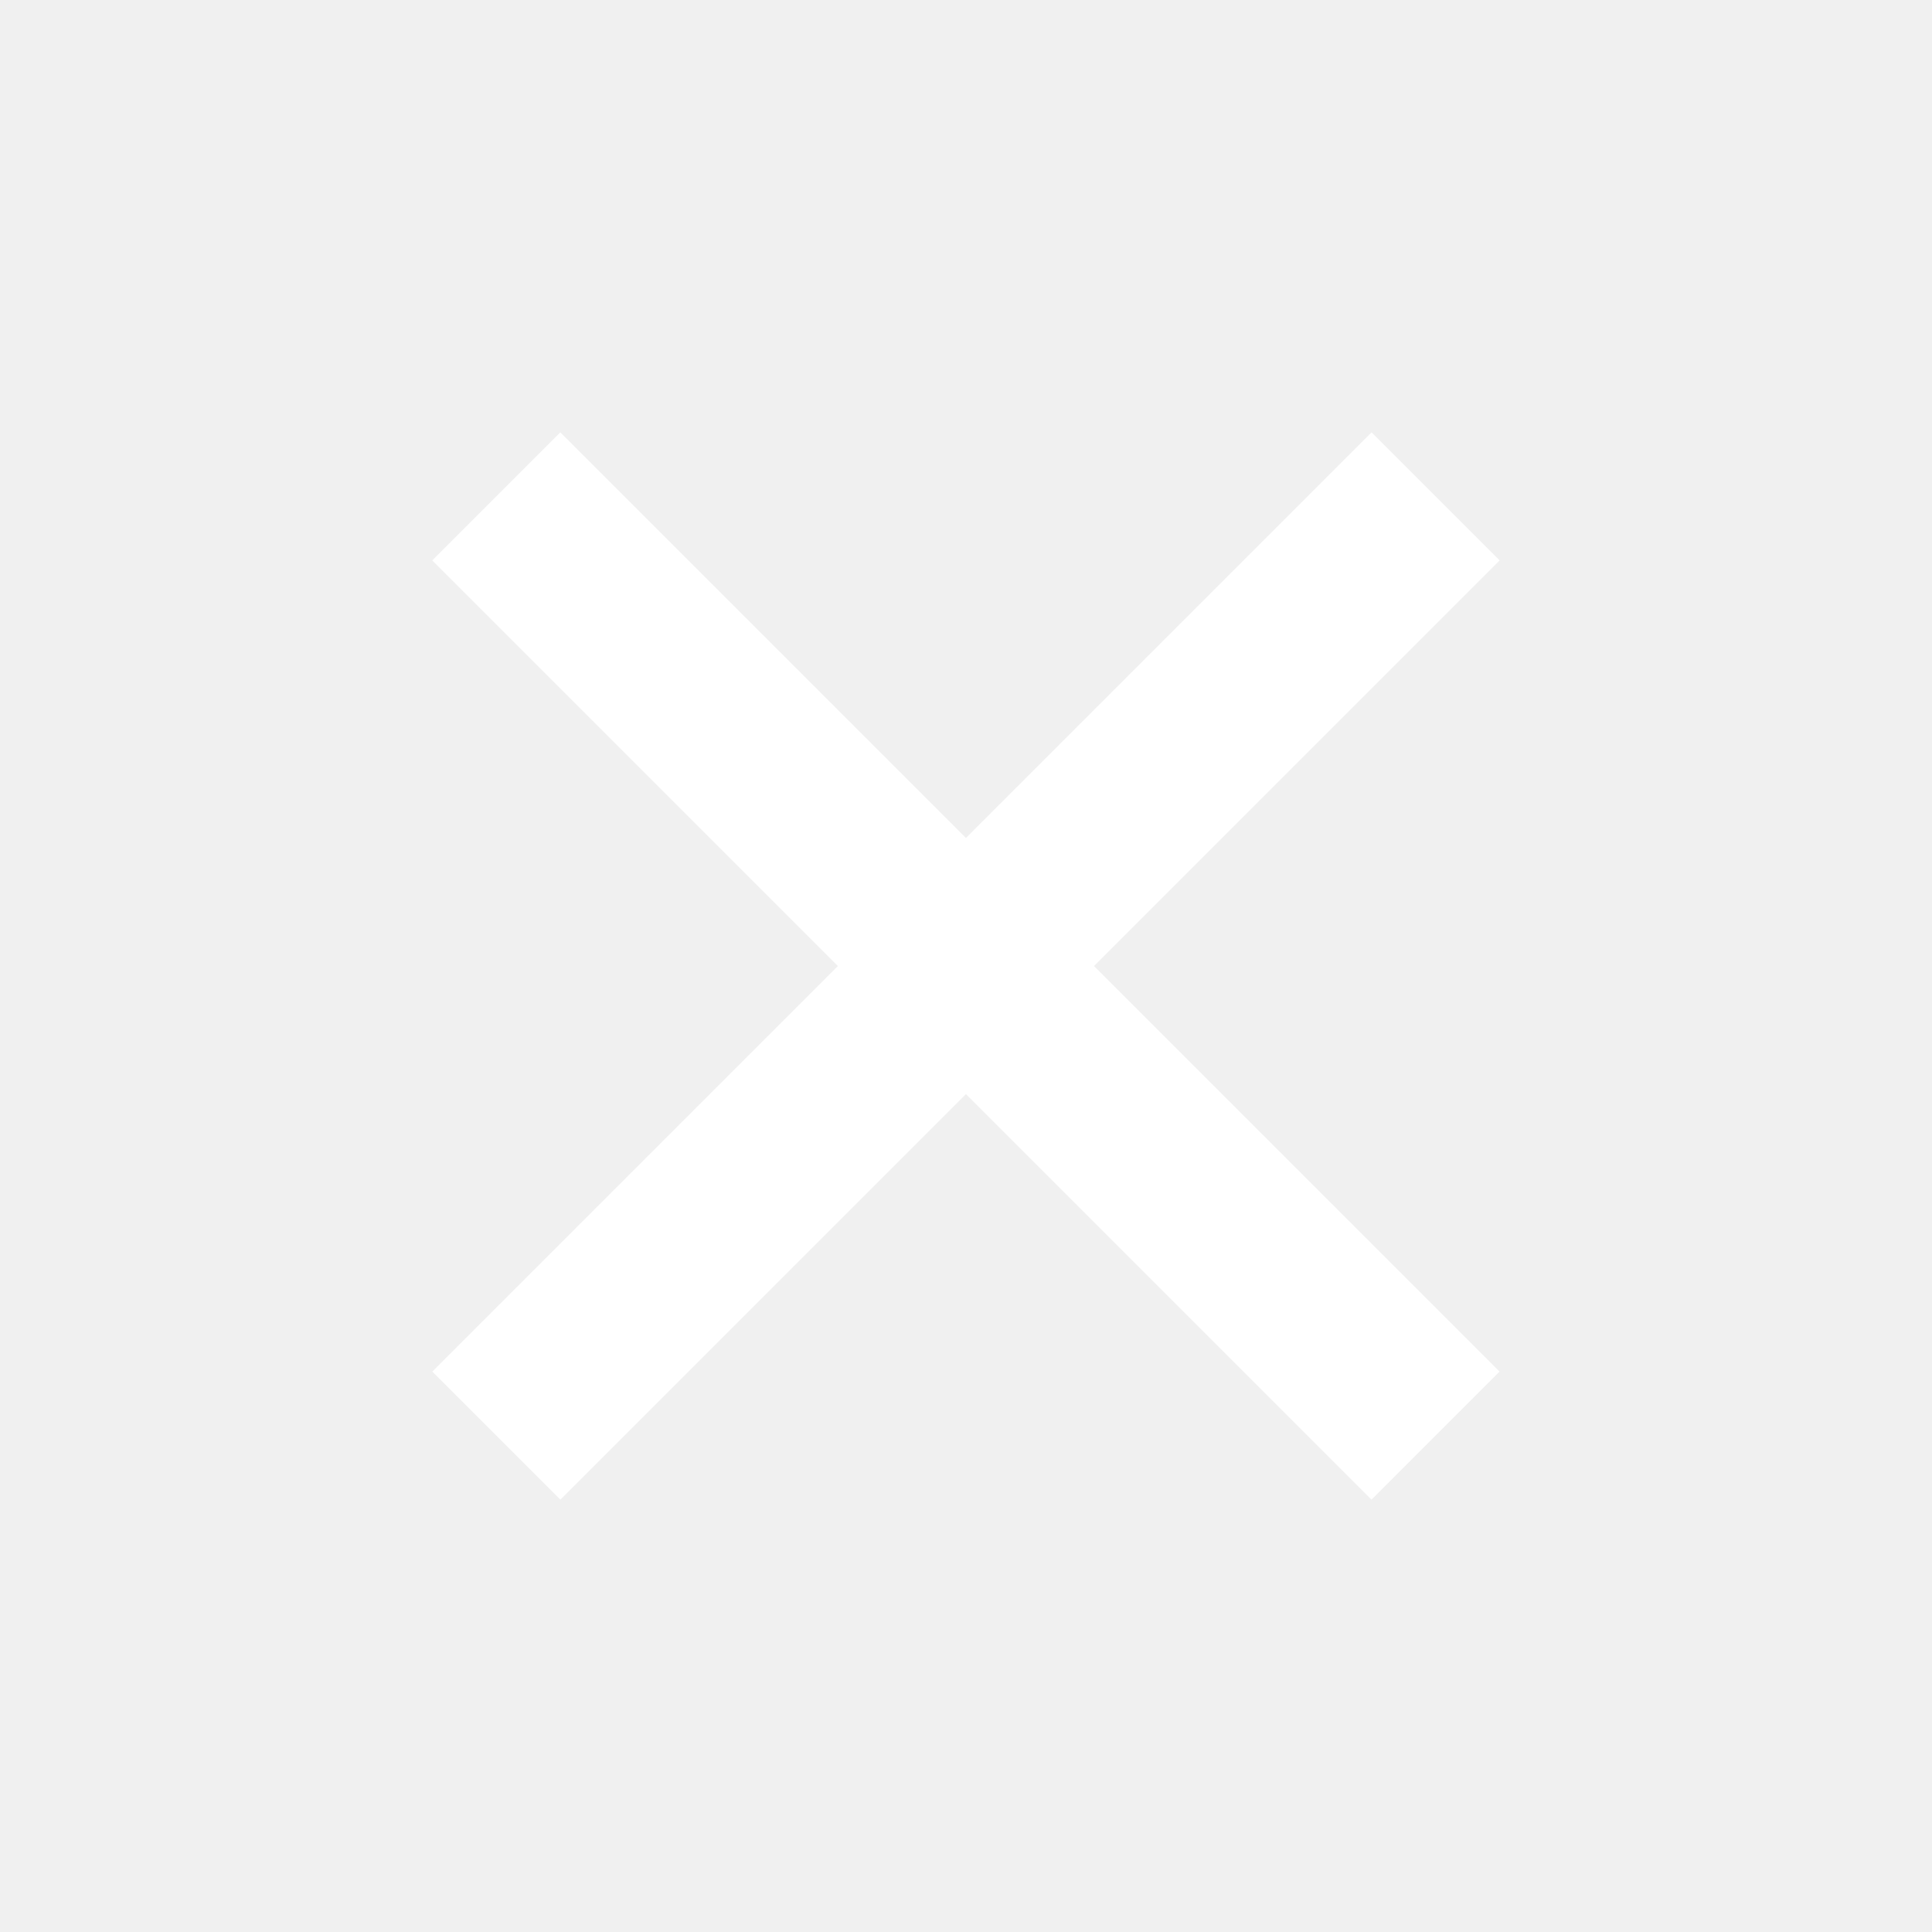
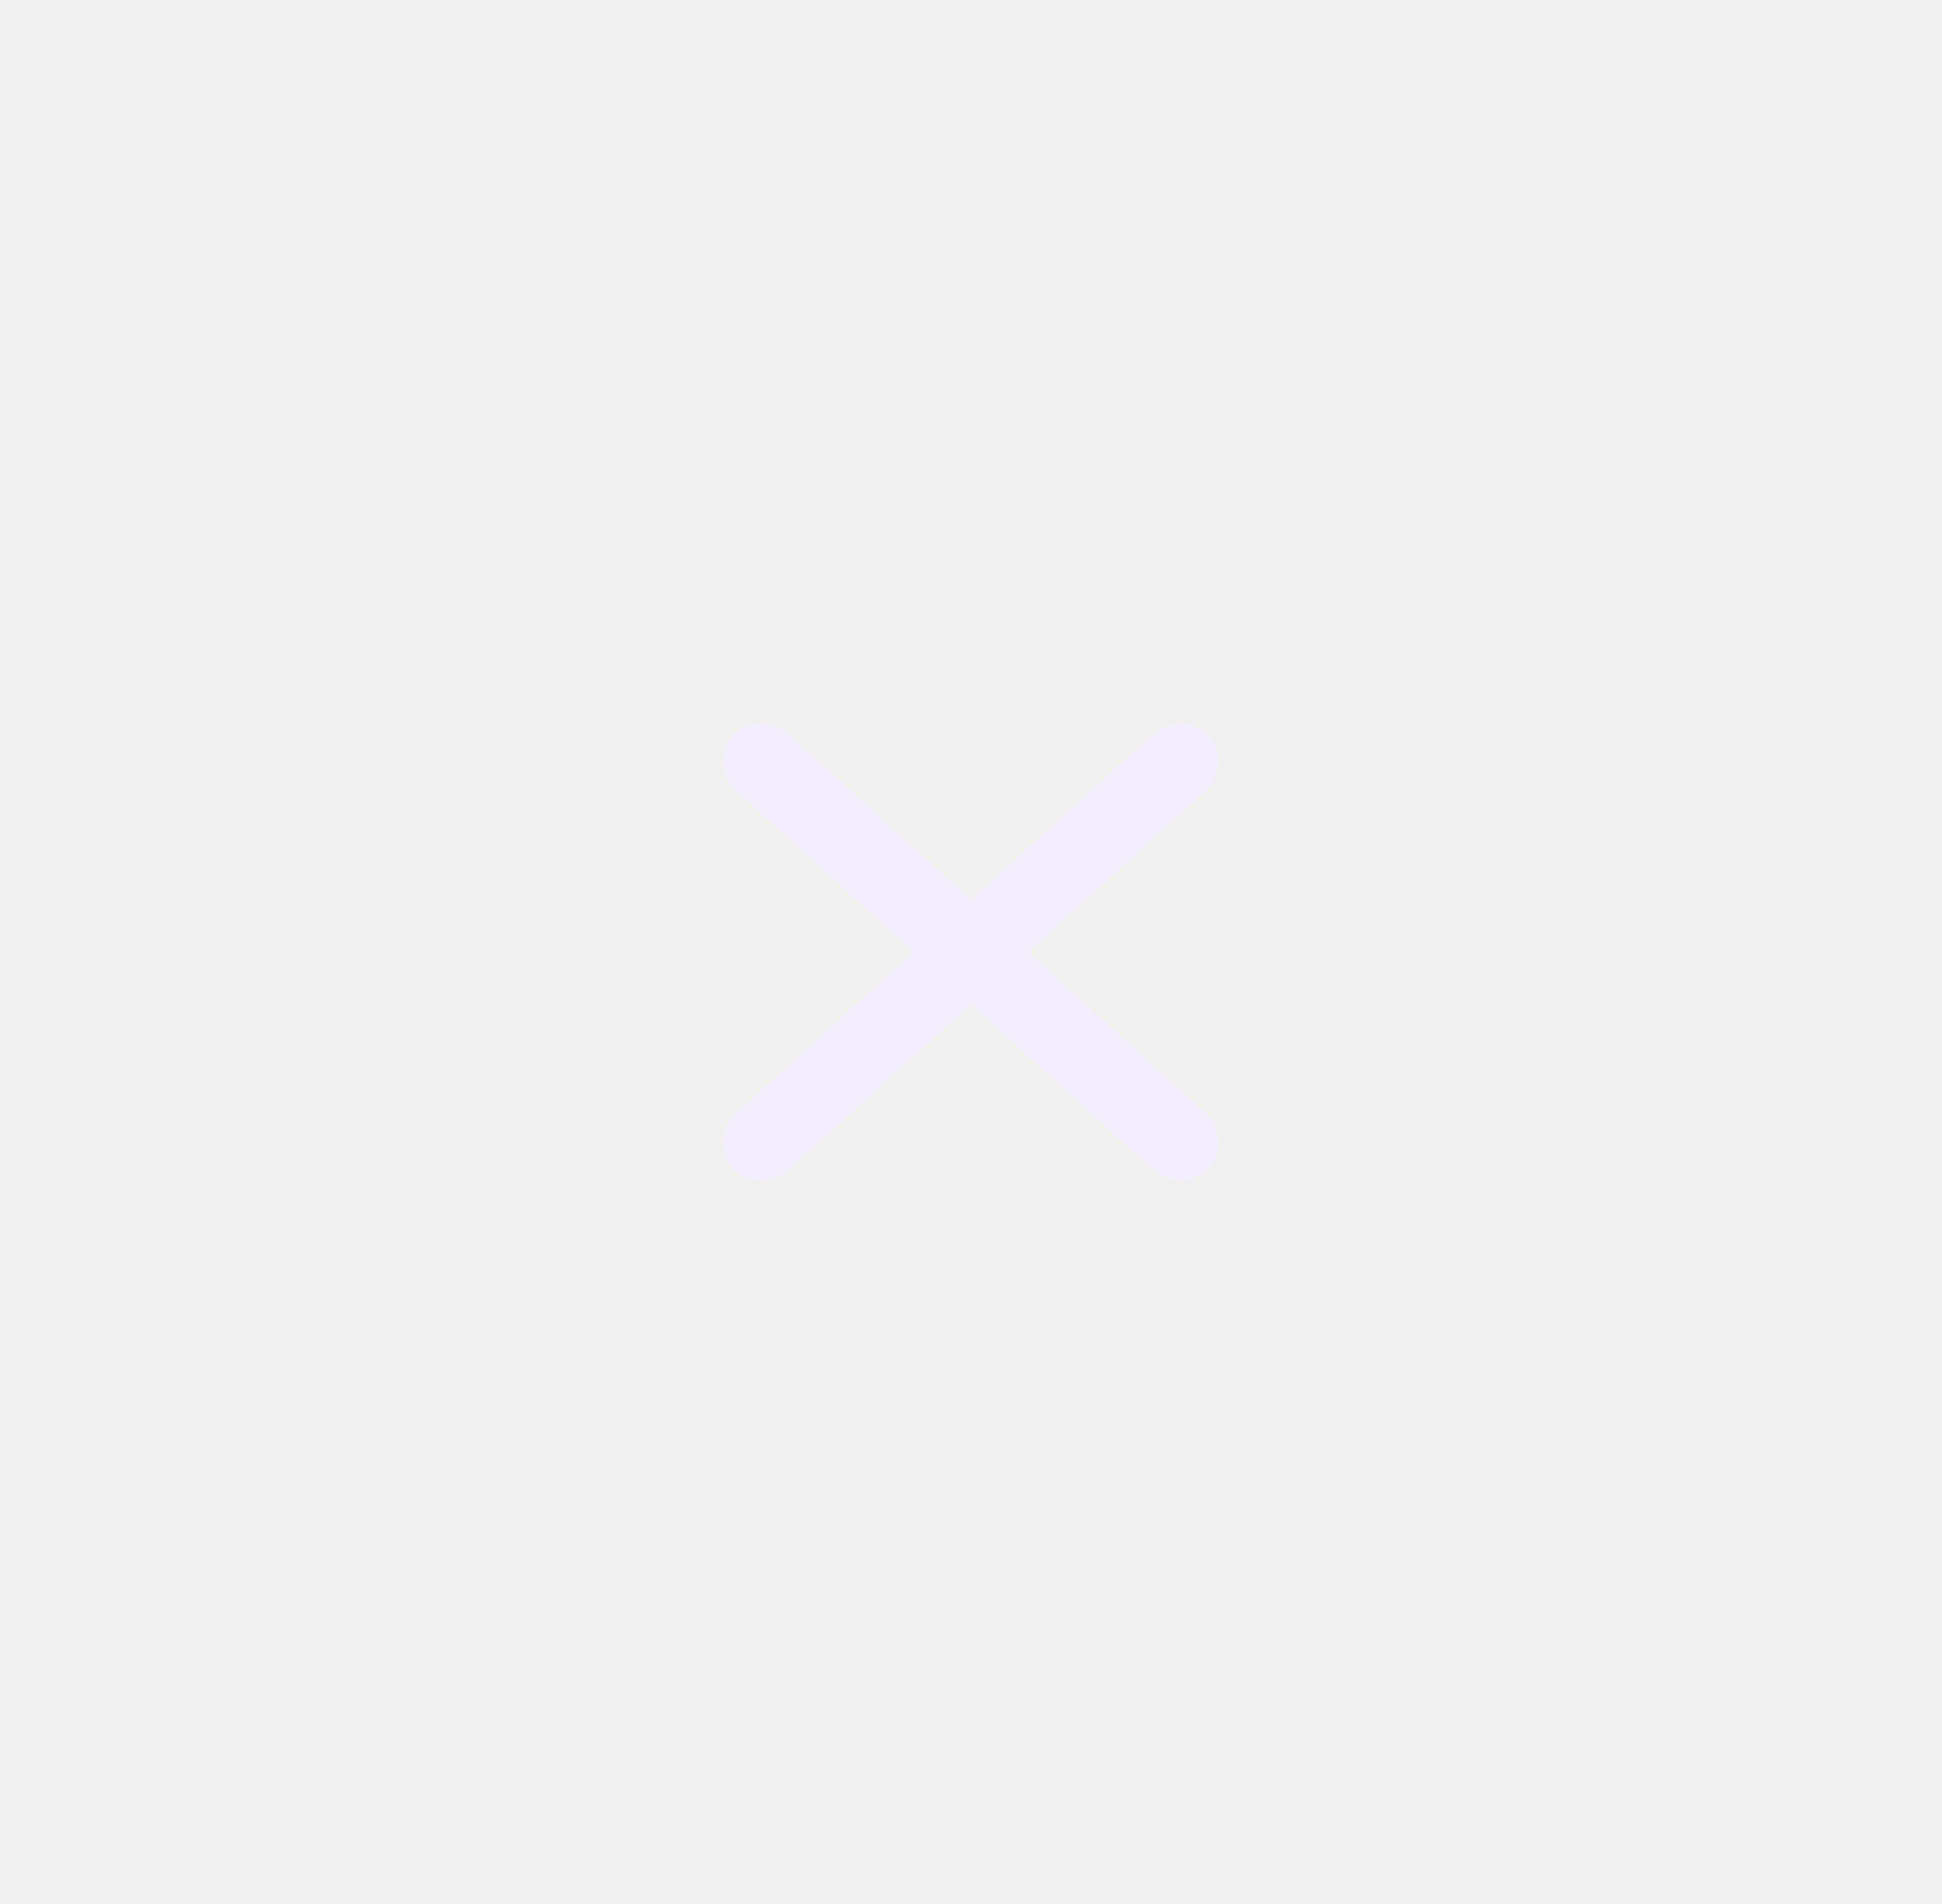
- <svg xmlns="http://www.w3.org/2000/svg" width="32" height="32" viewBox="0 0 32 32" fill="none">
-   <rect x="7.16" y="9.282" width="3" height="22" transform="rotate(-45 7.16016 9.28249)" fill="white" />
-   <rect x="22.717" y="7.161" width="3" height="22" transform="rotate(45 22.7168 7.16117)" fill="white" />
+ <svg xmlns="http://www.w3.org/2000/svg" width="51" height="50" viewBox="0 0 51 50" fill="none">
+   <path d="M20 20L31 30M20 30L31 20" stroke="#F2EDFF" stroke-width="2" stroke-linecap="round" />
</svg>
